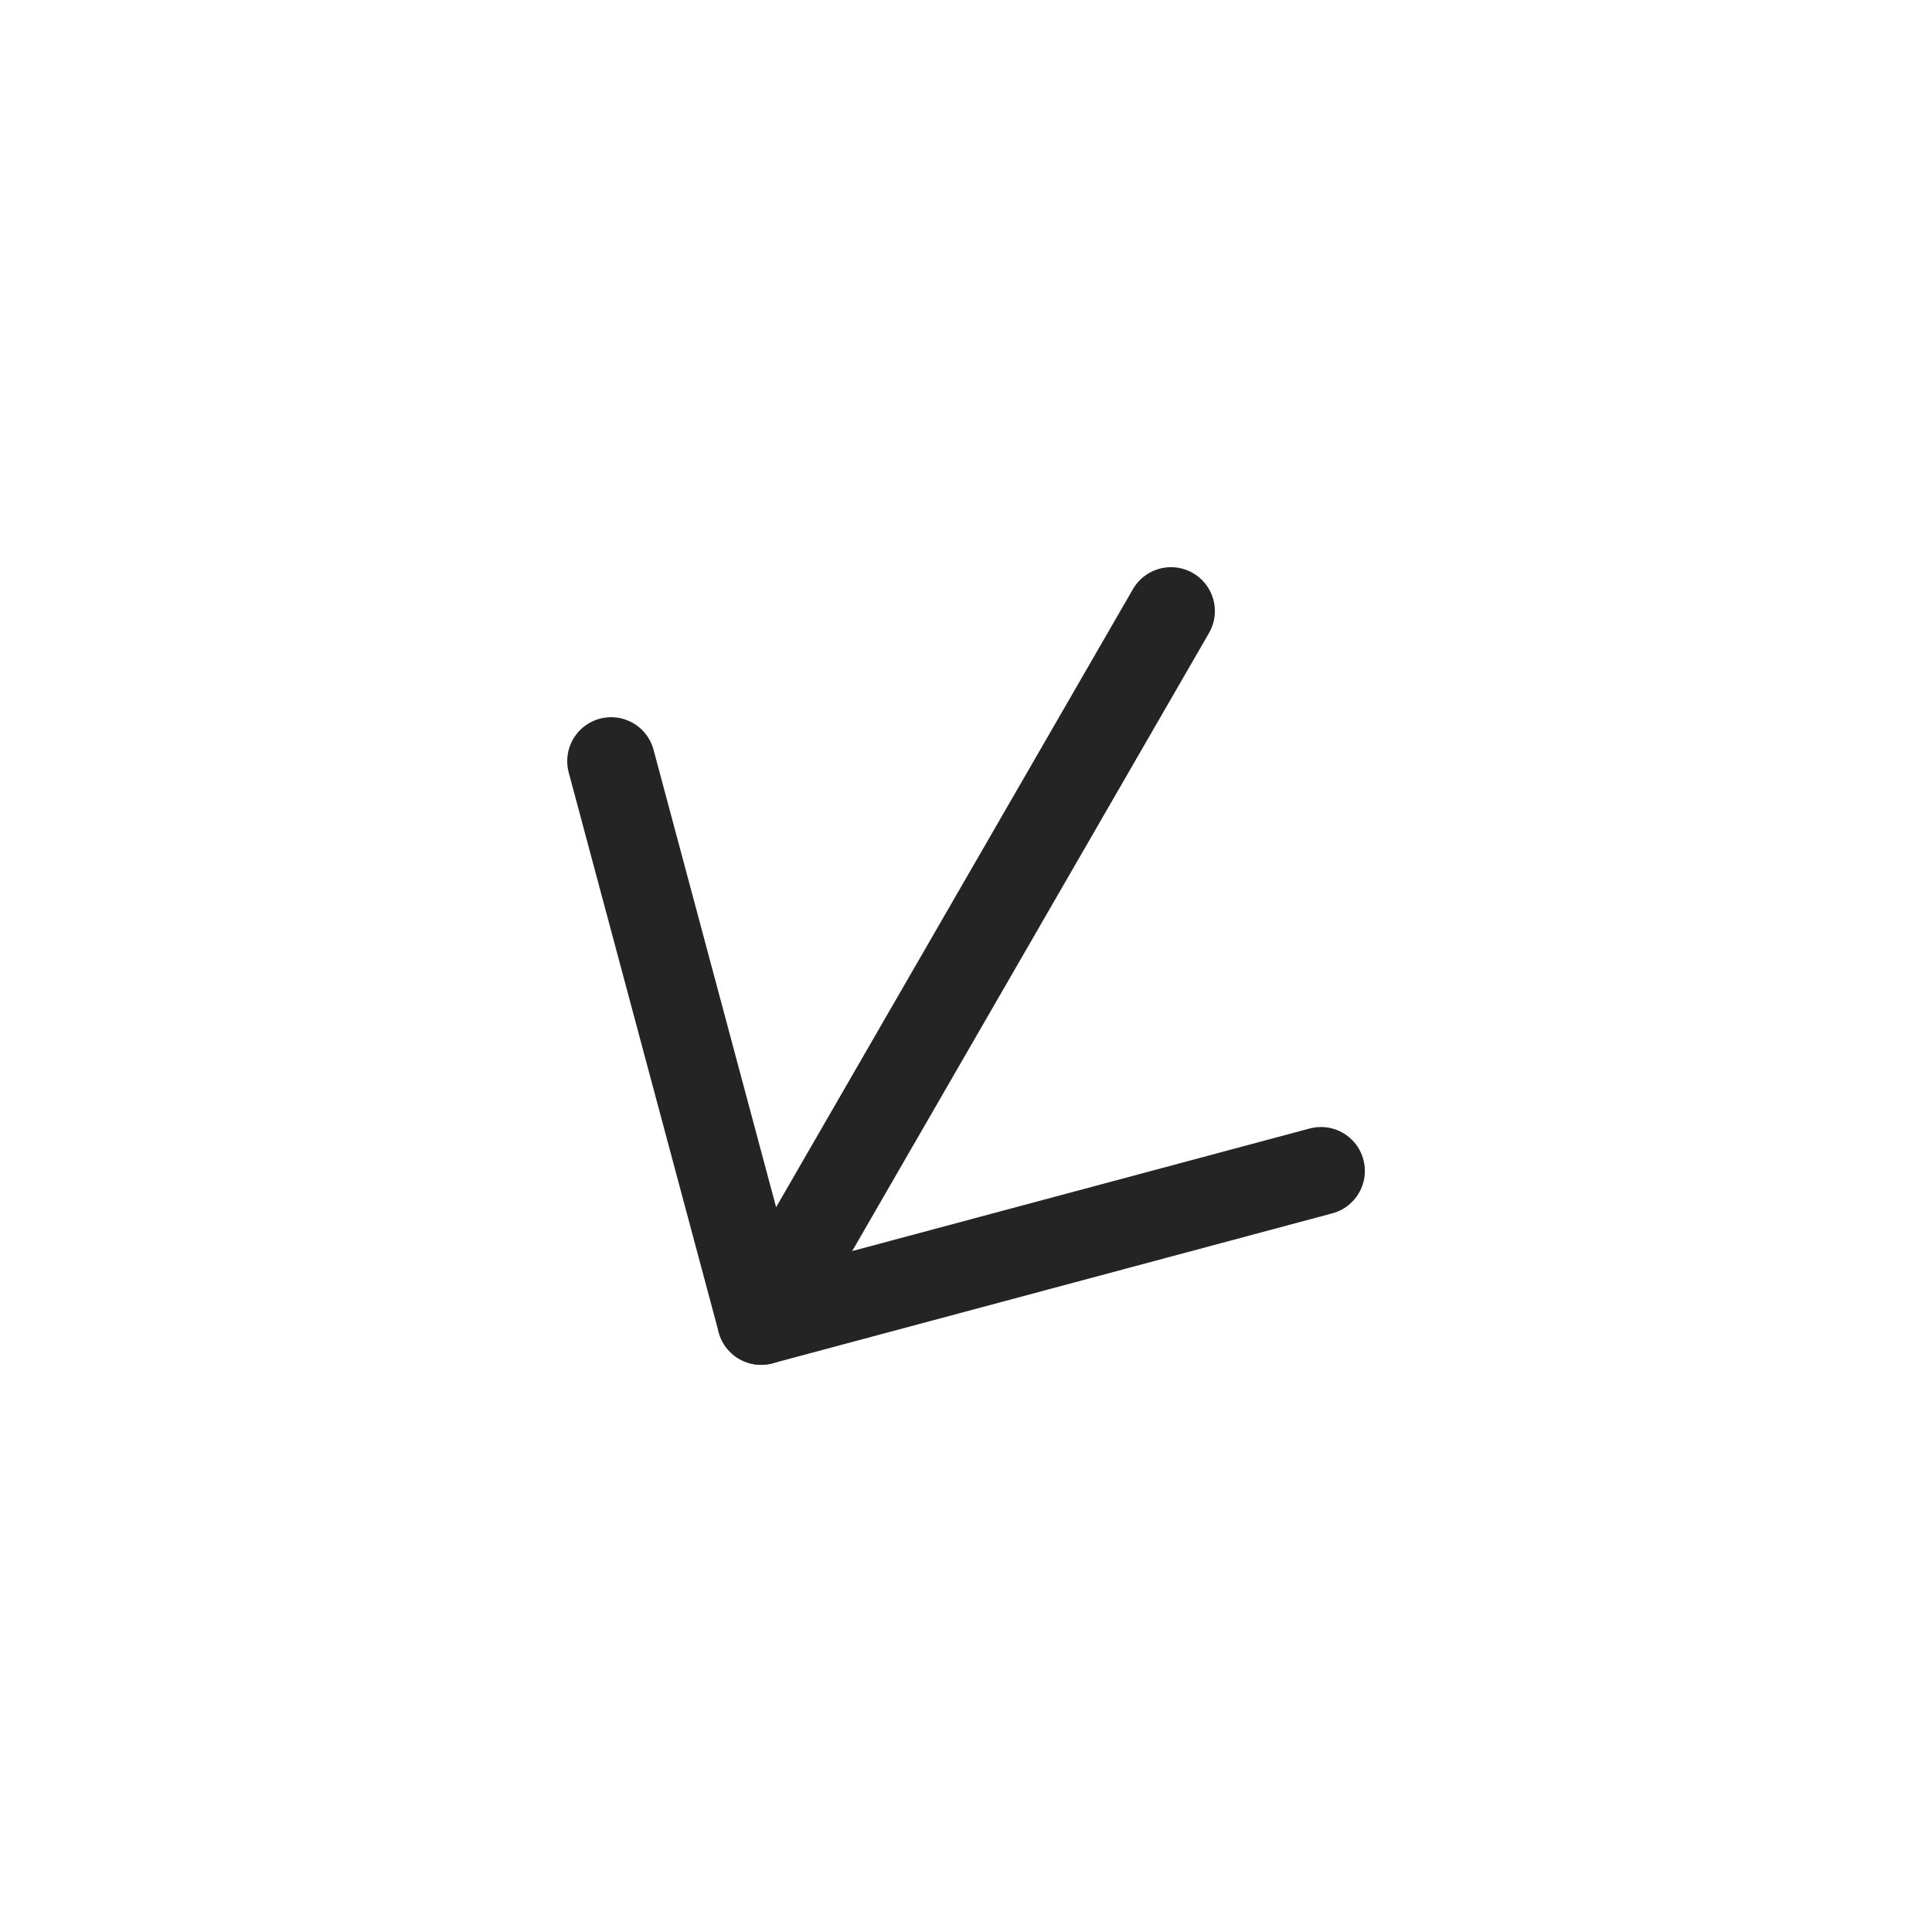
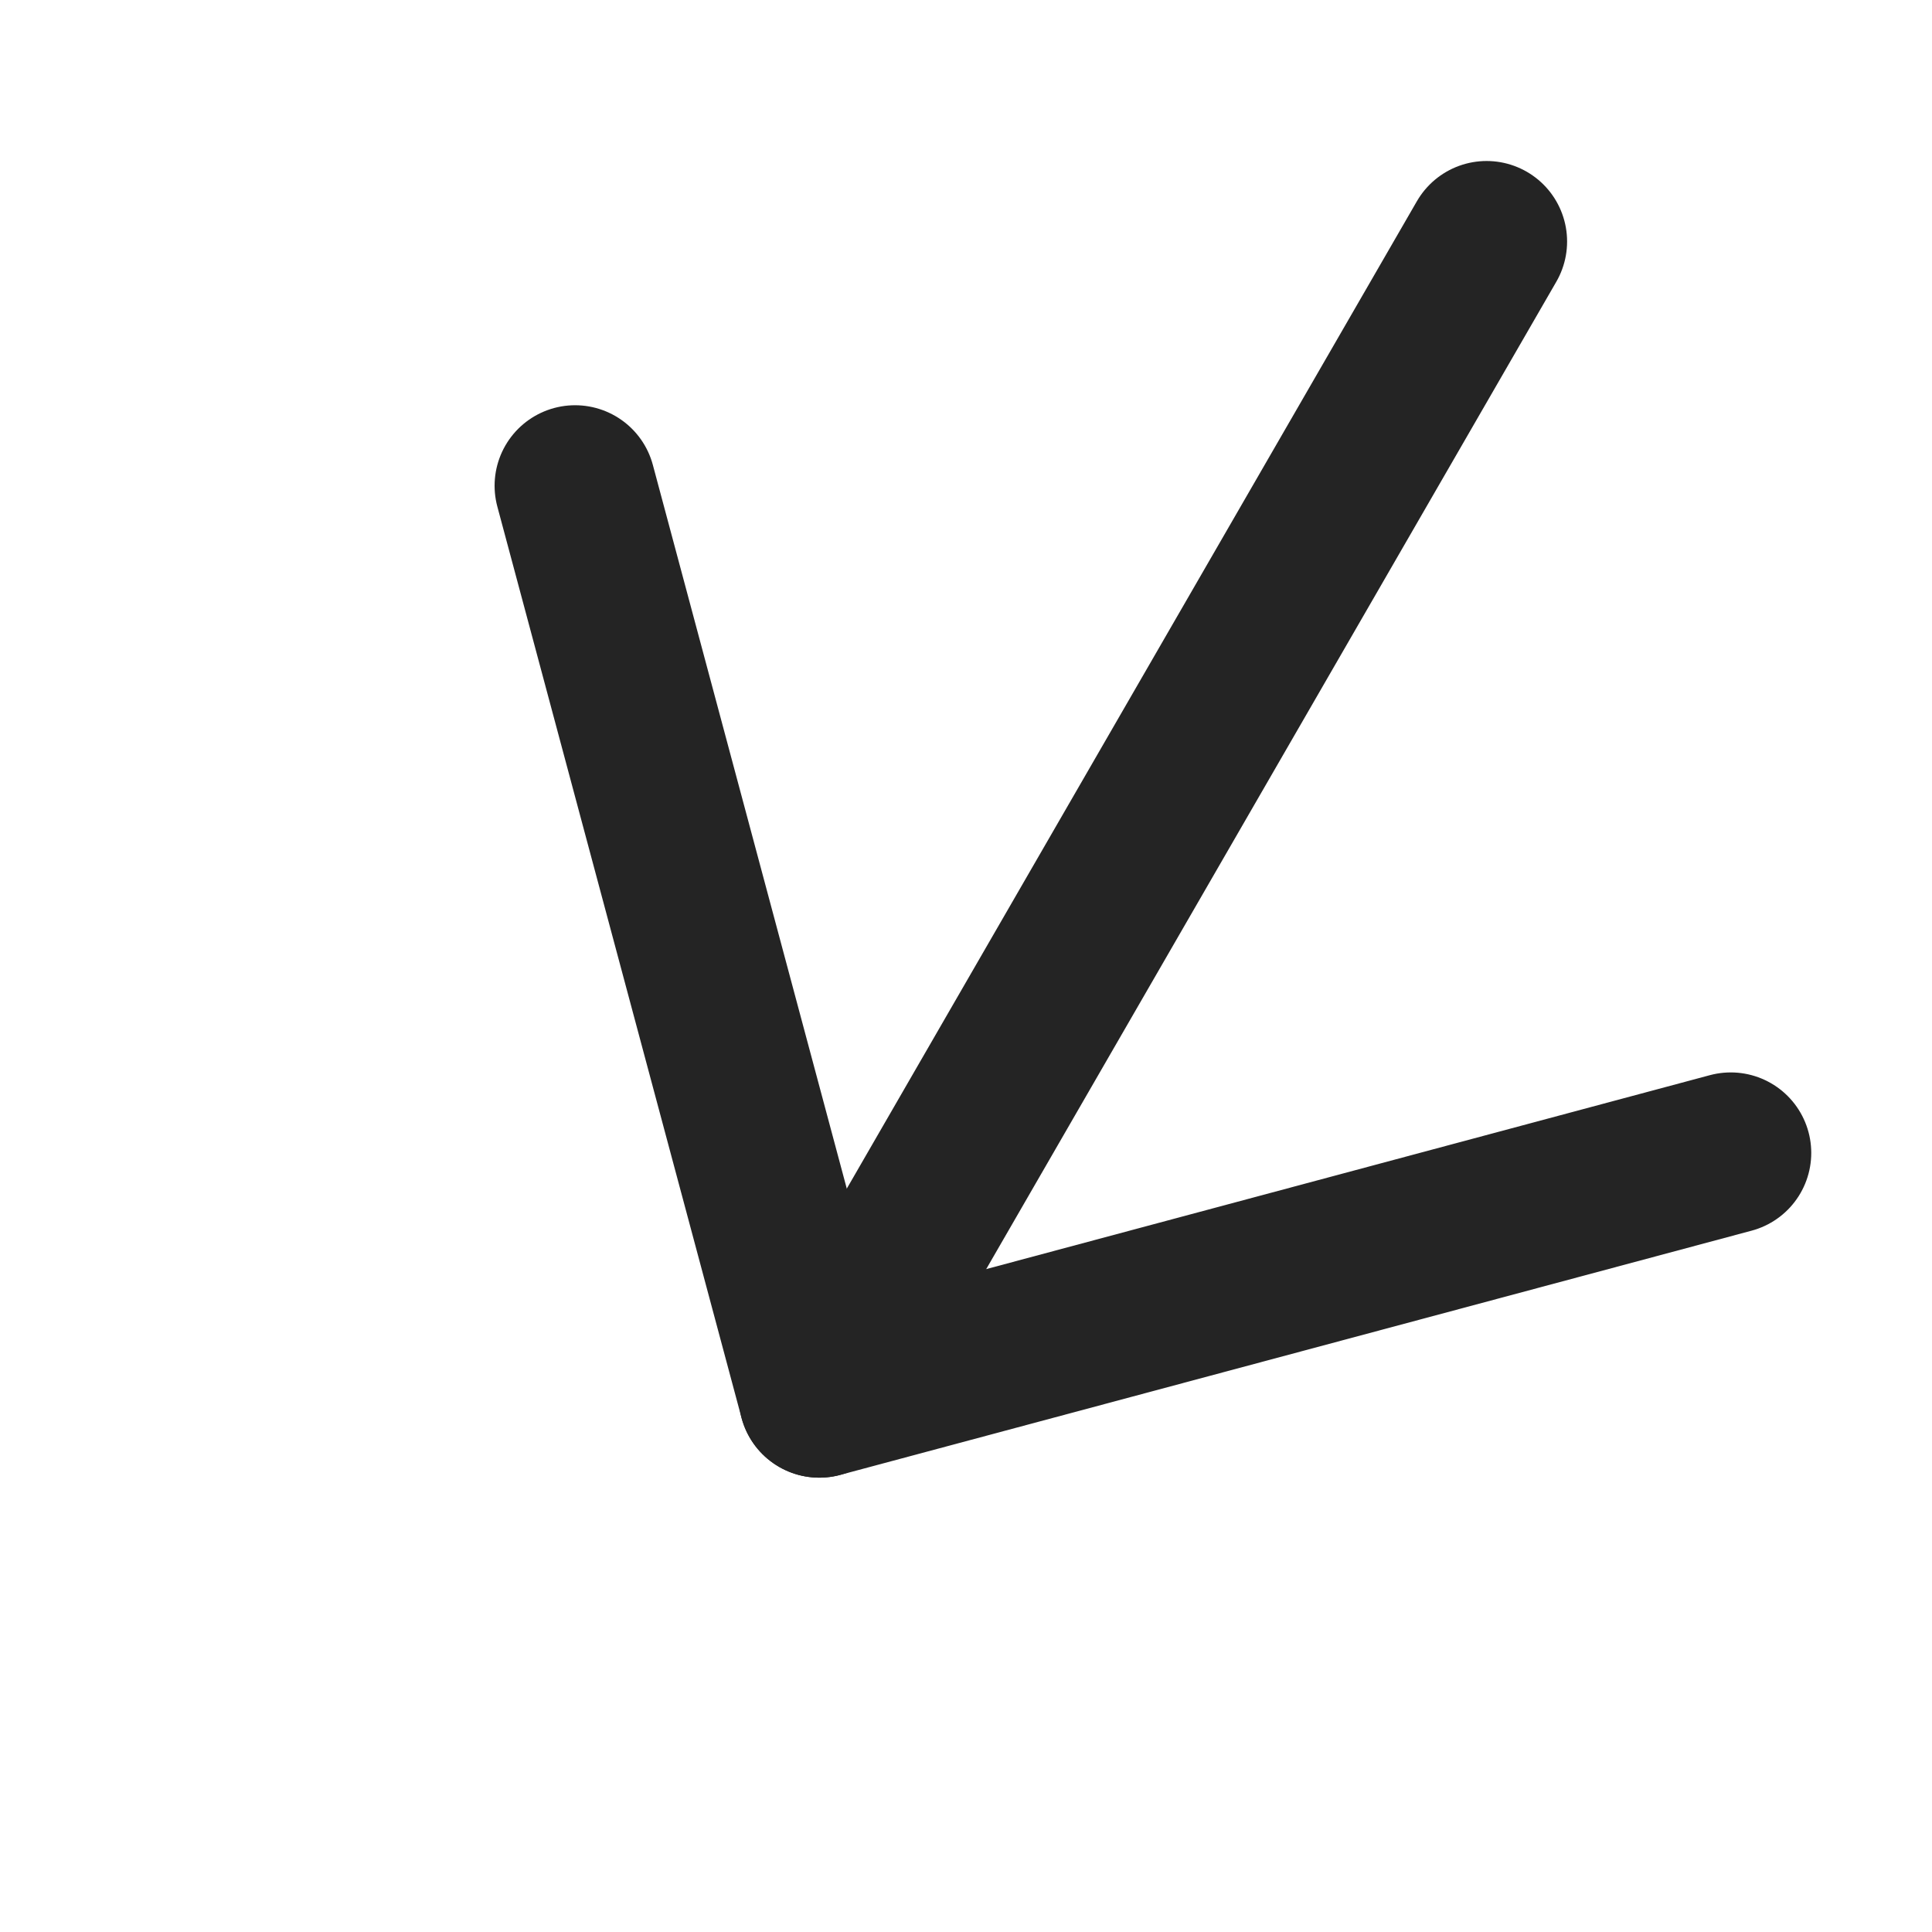
- <svg xmlns="http://www.w3.org/2000/svg" width="44" height="44" viewBox="0 0 44 44" fill="none">
-   <path d="M26.668 13.917L17.335 30.083" stroke="#242424" stroke-width="2" stroke-linecap="round" stroke-linejoin="round" />
-   <path d="M30.084 26.667L17.334 30.083L13.918 17.334" stroke="#242424" stroke-width="2" stroke-linecap="round" stroke-linejoin="round" />
+ <svg xmlns="http://www.w3.org/2000/svg" width="24" height="24" viewBox="0 0 24 24" fill="none">
+   <path d="M18.467 3L10.178 17.356" stroke="#242424" stroke-width="2" stroke-linecap="round" stroke-linejoin="round" />
+   <path d="M21.5 14.322L10.178 17.356L7.144 6.034" stroke="#242424" stroke-width="2" stroke-linecap="round" stroke-linejoin="round" />
</svg>
